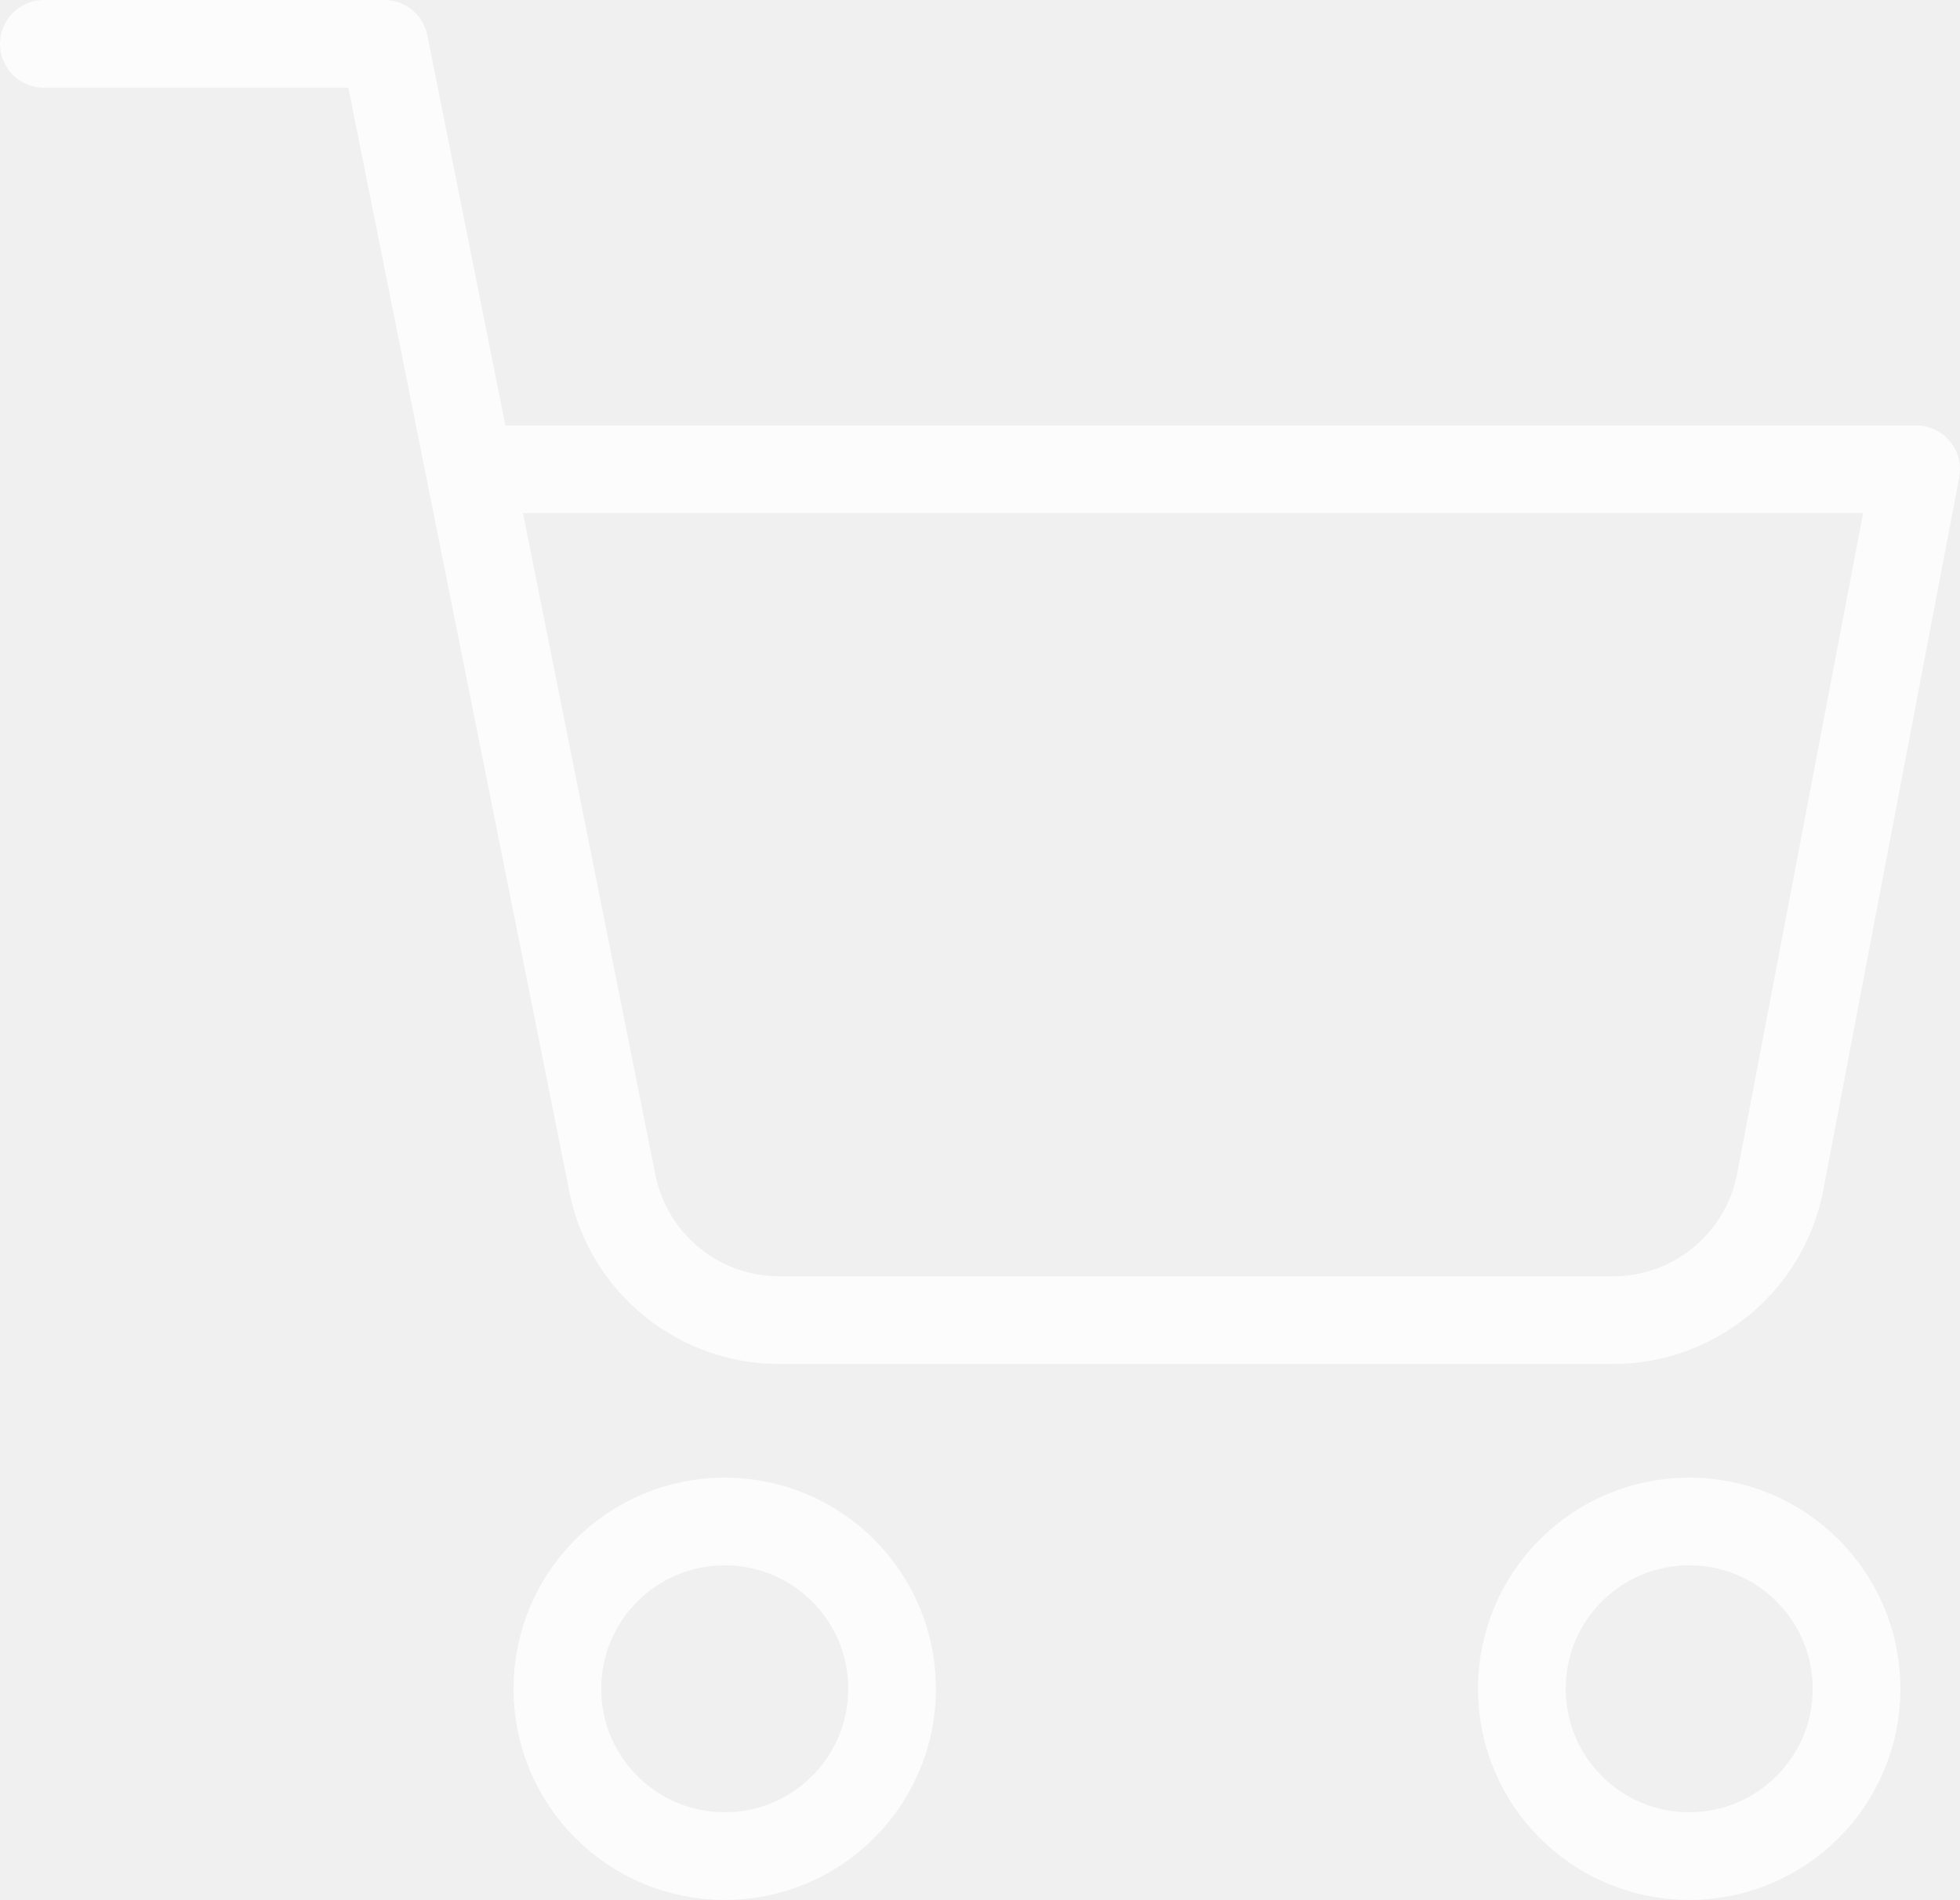
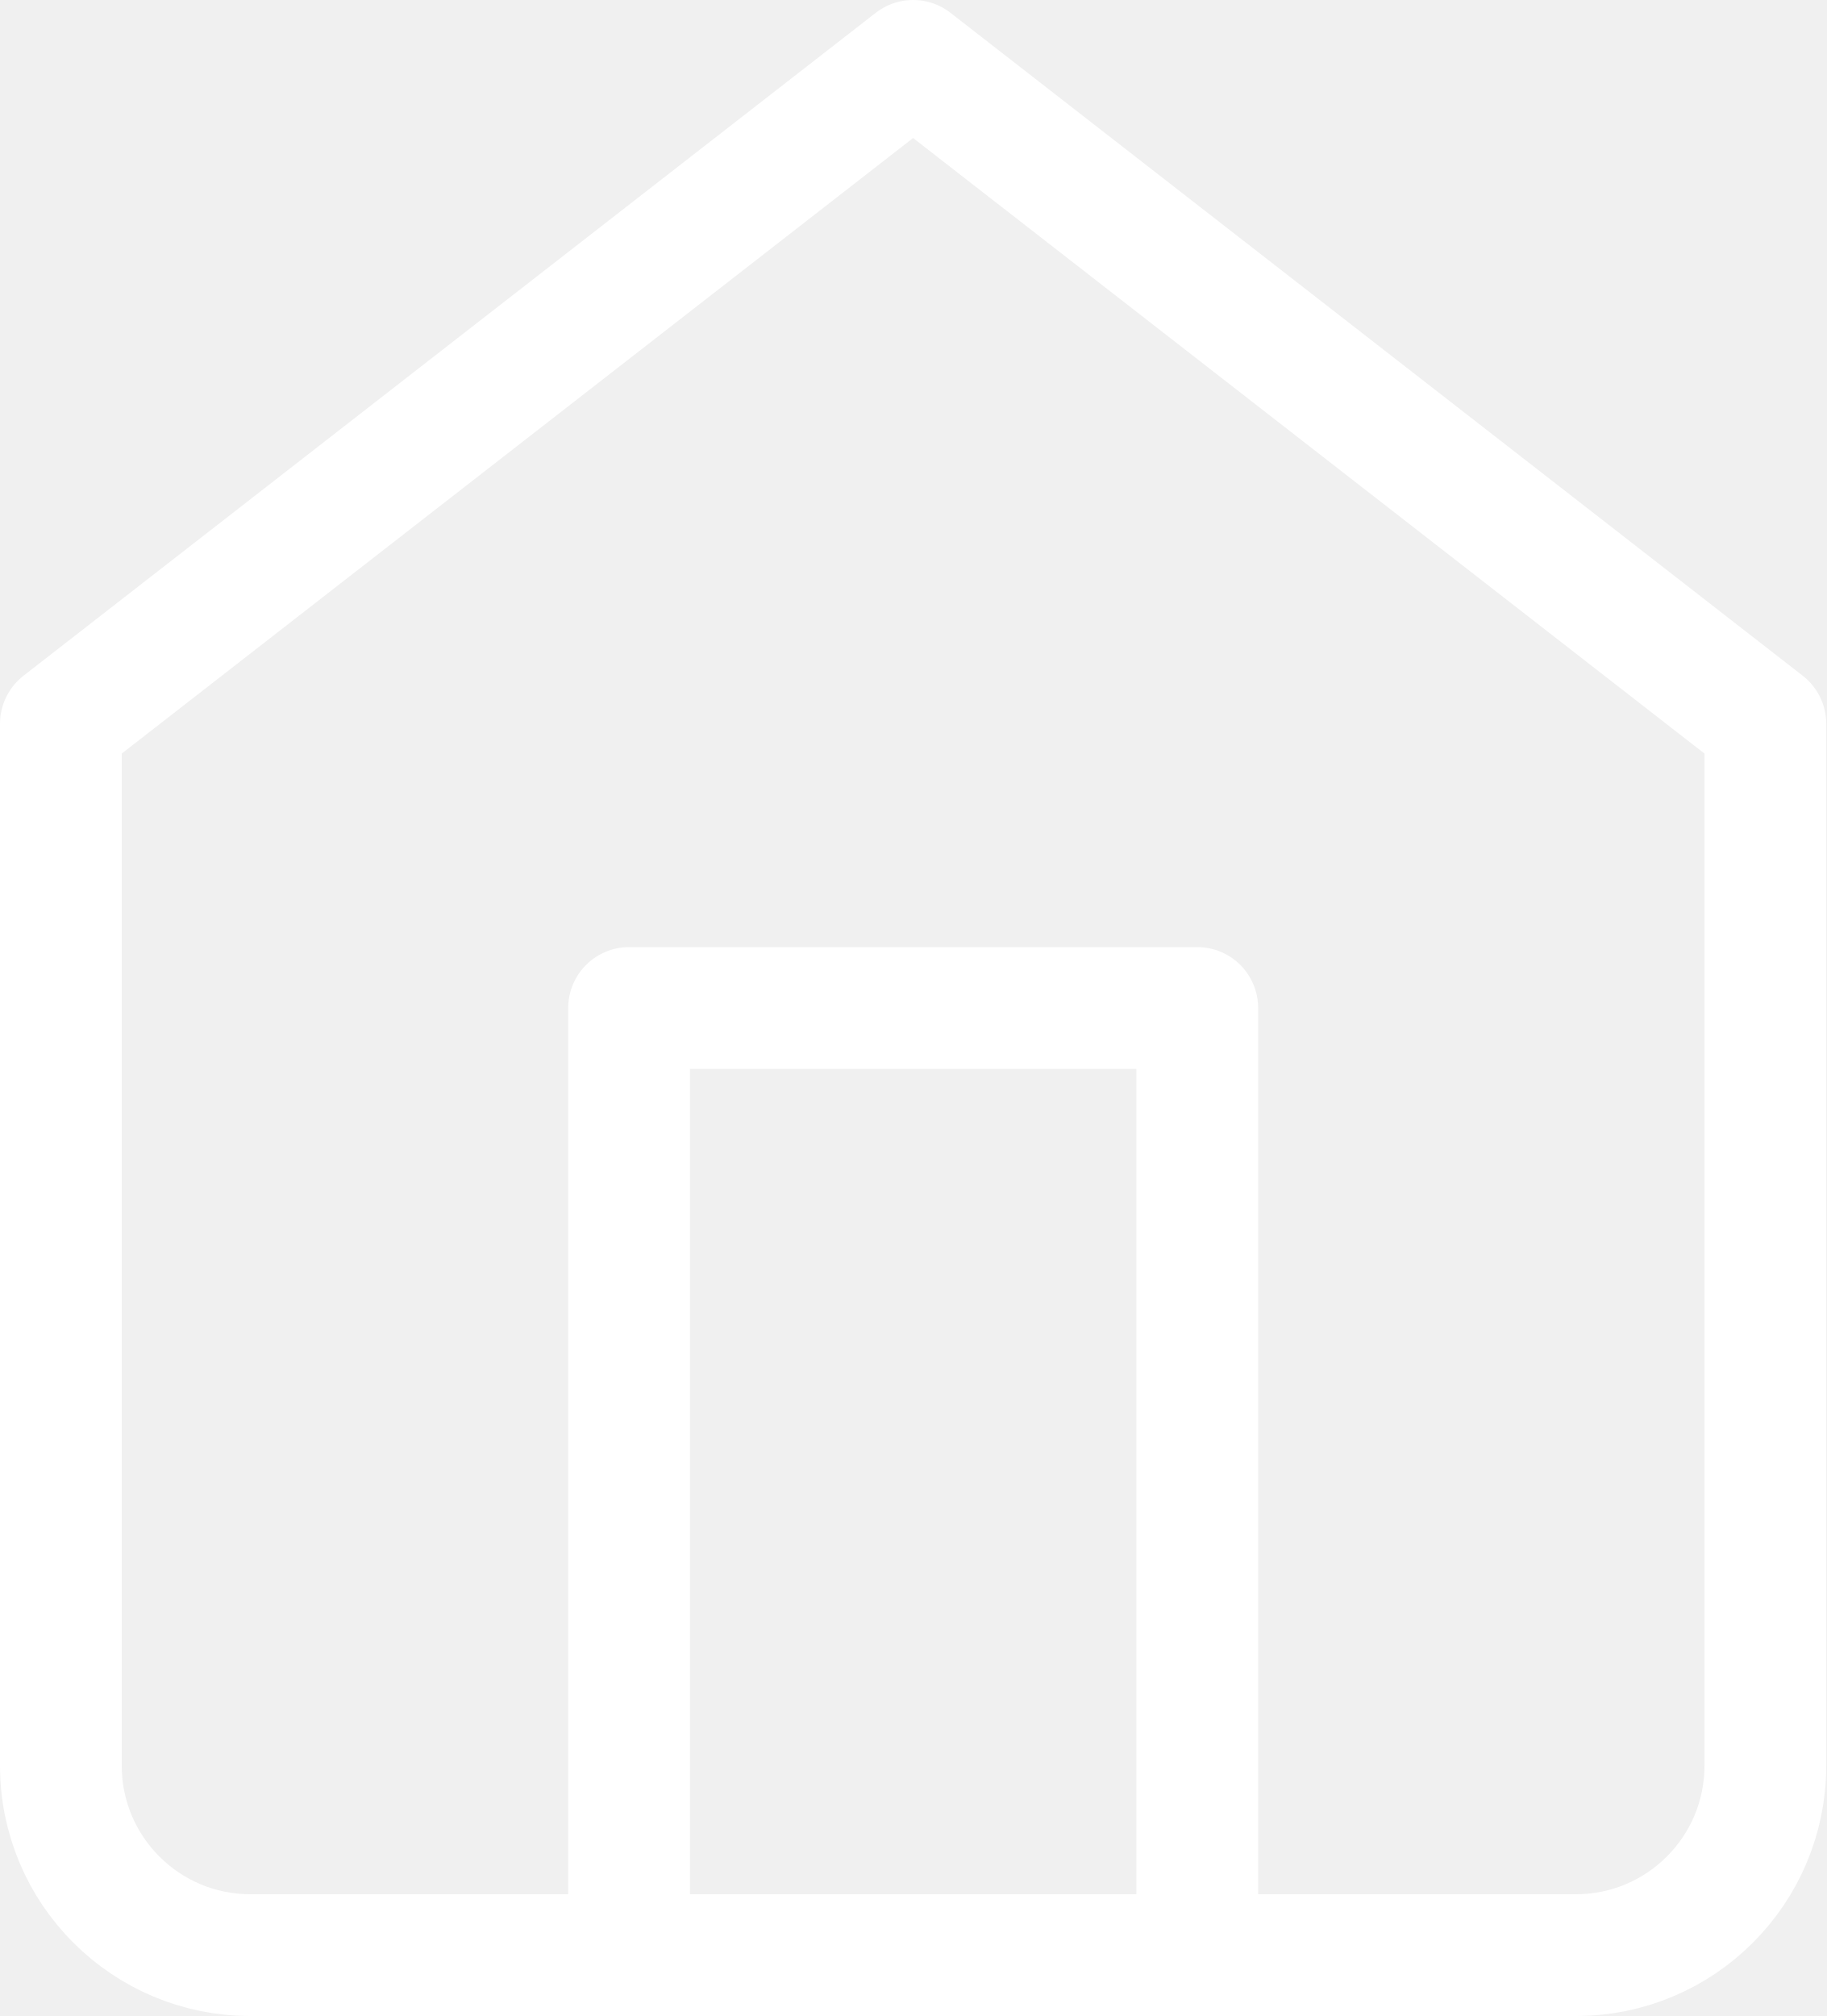
- <svg xmlns="http://www.w3.org/2000/svg" width="33.519" height="32.5" viewBox="0 0 33.519 32.5">
-   <g id="Grupo_2836" data-name="Grupo 2836" transform="translate(-37.25 -324.5)">
-     <g id="Icon_feather-shopping-cart" data-name="Icon feather-shopping-cart" transform="translate(36.5 323.75)" opacity="0.8">
-       <path id="Caminho_142" data-name="Caminho 142" d="M17.725,32.862A2.862,2.862,0,1,1,14.862,30,2.862,2.862,0,0,1,17.725,32.862Z" transform="translate(-1.719 -3.225)" fill="none" stroke="#fff" stroke-linecap="round" stroke-linejoin="round" stroke-width="1.5" />
-       <path id="Caminho_145" data-name="Caminho 145" d="M17.725,32.862A2.862,2.862,0,1,1,14.862,30,2.862,2.862,0,0,1,17.725,32.862Z" transform="translate(14.775 -3.225)" fill="none" stroke="#fff" stroke-linecap="round" stroke-linejoin="round" stroke-width="1.5" />
-       <path id="Caminho_144" data-name="Caminho 144" d="M1.5,1.5H7.322l3.9,19.488a2.911,2.911,0,0,0,2.911,2.343H28.279a2.911,2.911,0,0,0,2.911-2.343L33.519,8.777H8.777" fill="none" stroke="#fff" stroke-linecap="round" stroke-linejoin="round" stroke-width="1.5" />
-     </g>
+ <svg xmlns="http://www.w3.org/2000/svg" width="15" height="16.556" viewBox="0 0 15 16.556">
+   <g id="home" transform="translate(0.5 0.5)">
+     <path id="Path" d="M0,5.444,7,0l7,5.444V14a1.556,1.556,0,0,1-1.556,1.556H1.556A1.556,1.556,0,0,1,0,14Z" fill="none" stroke="#fff" stroke-linecap="round" stroke-linejoin="round" stroke-miterlimit="10" stroke-width="1" />
+     <path id="Path-2" data-name="Path" d="M0,7.778V0H4.667V7.778" transform="translate(4.667 7.778)" fill="none" stroke="#fff" stroke-linecap="round" stroke-linejoin="round" stroke-miterlimit="10" stroke-width="1" />
  </g>
</svg>
